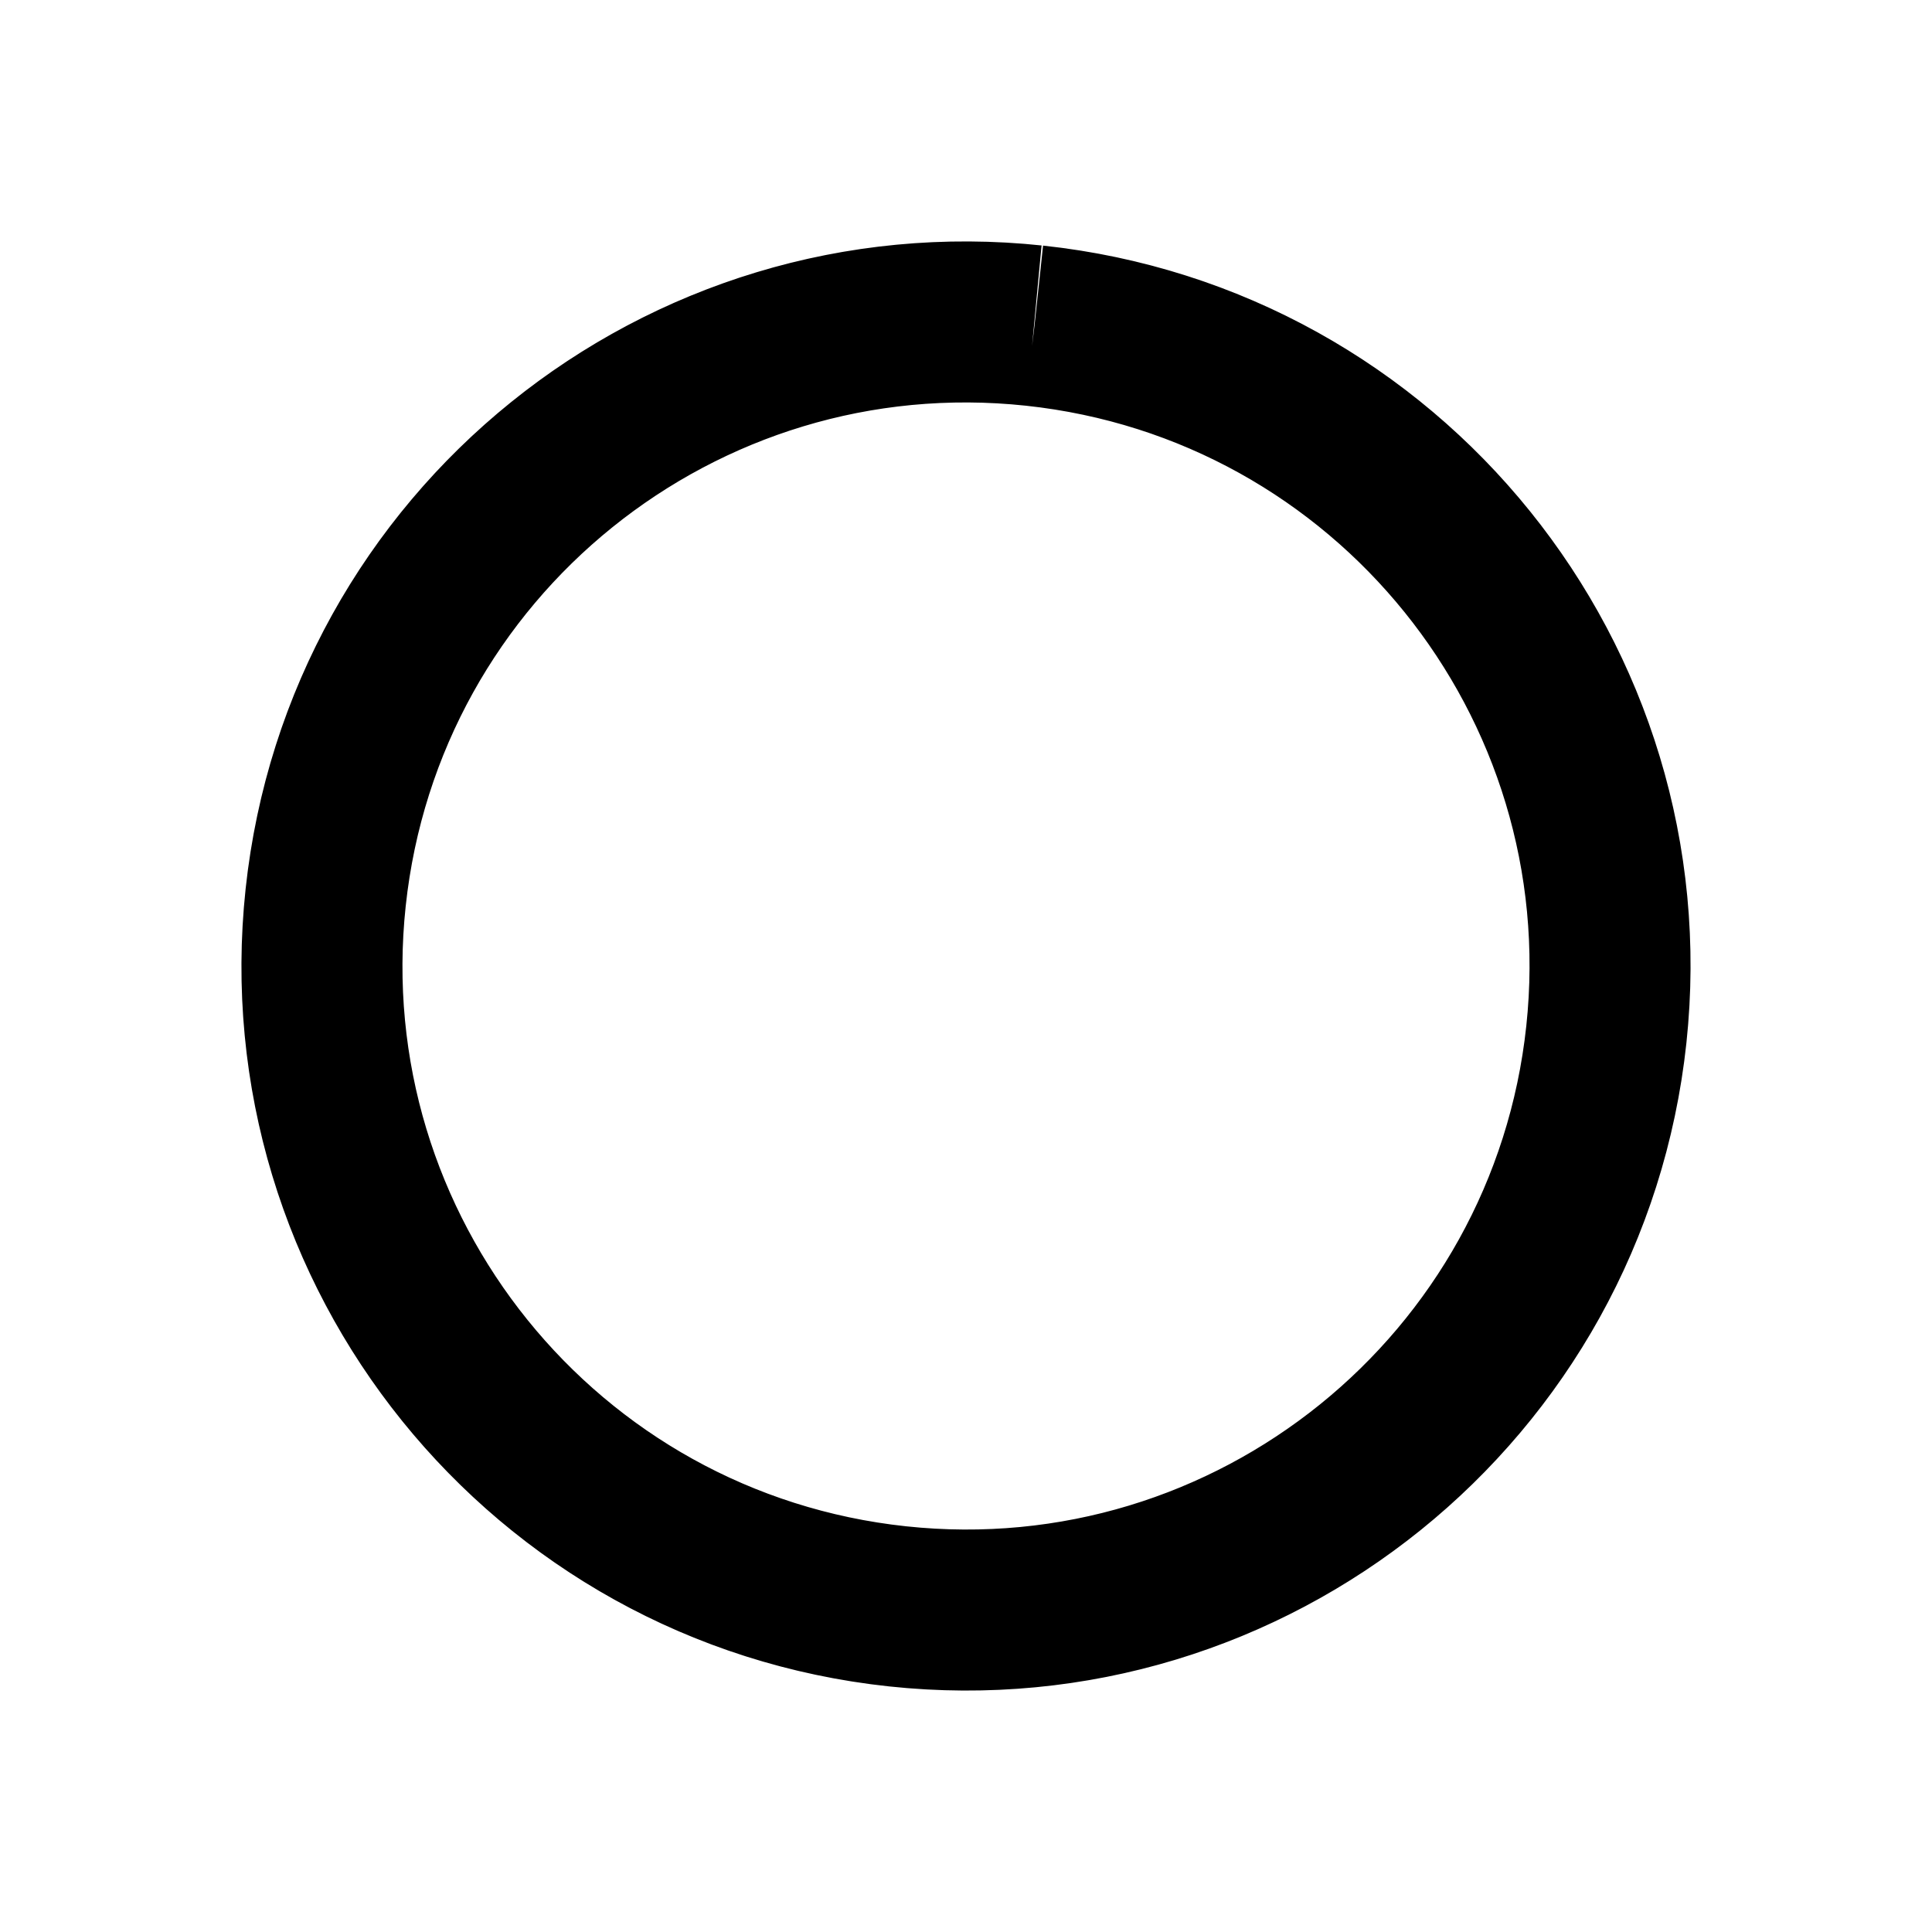
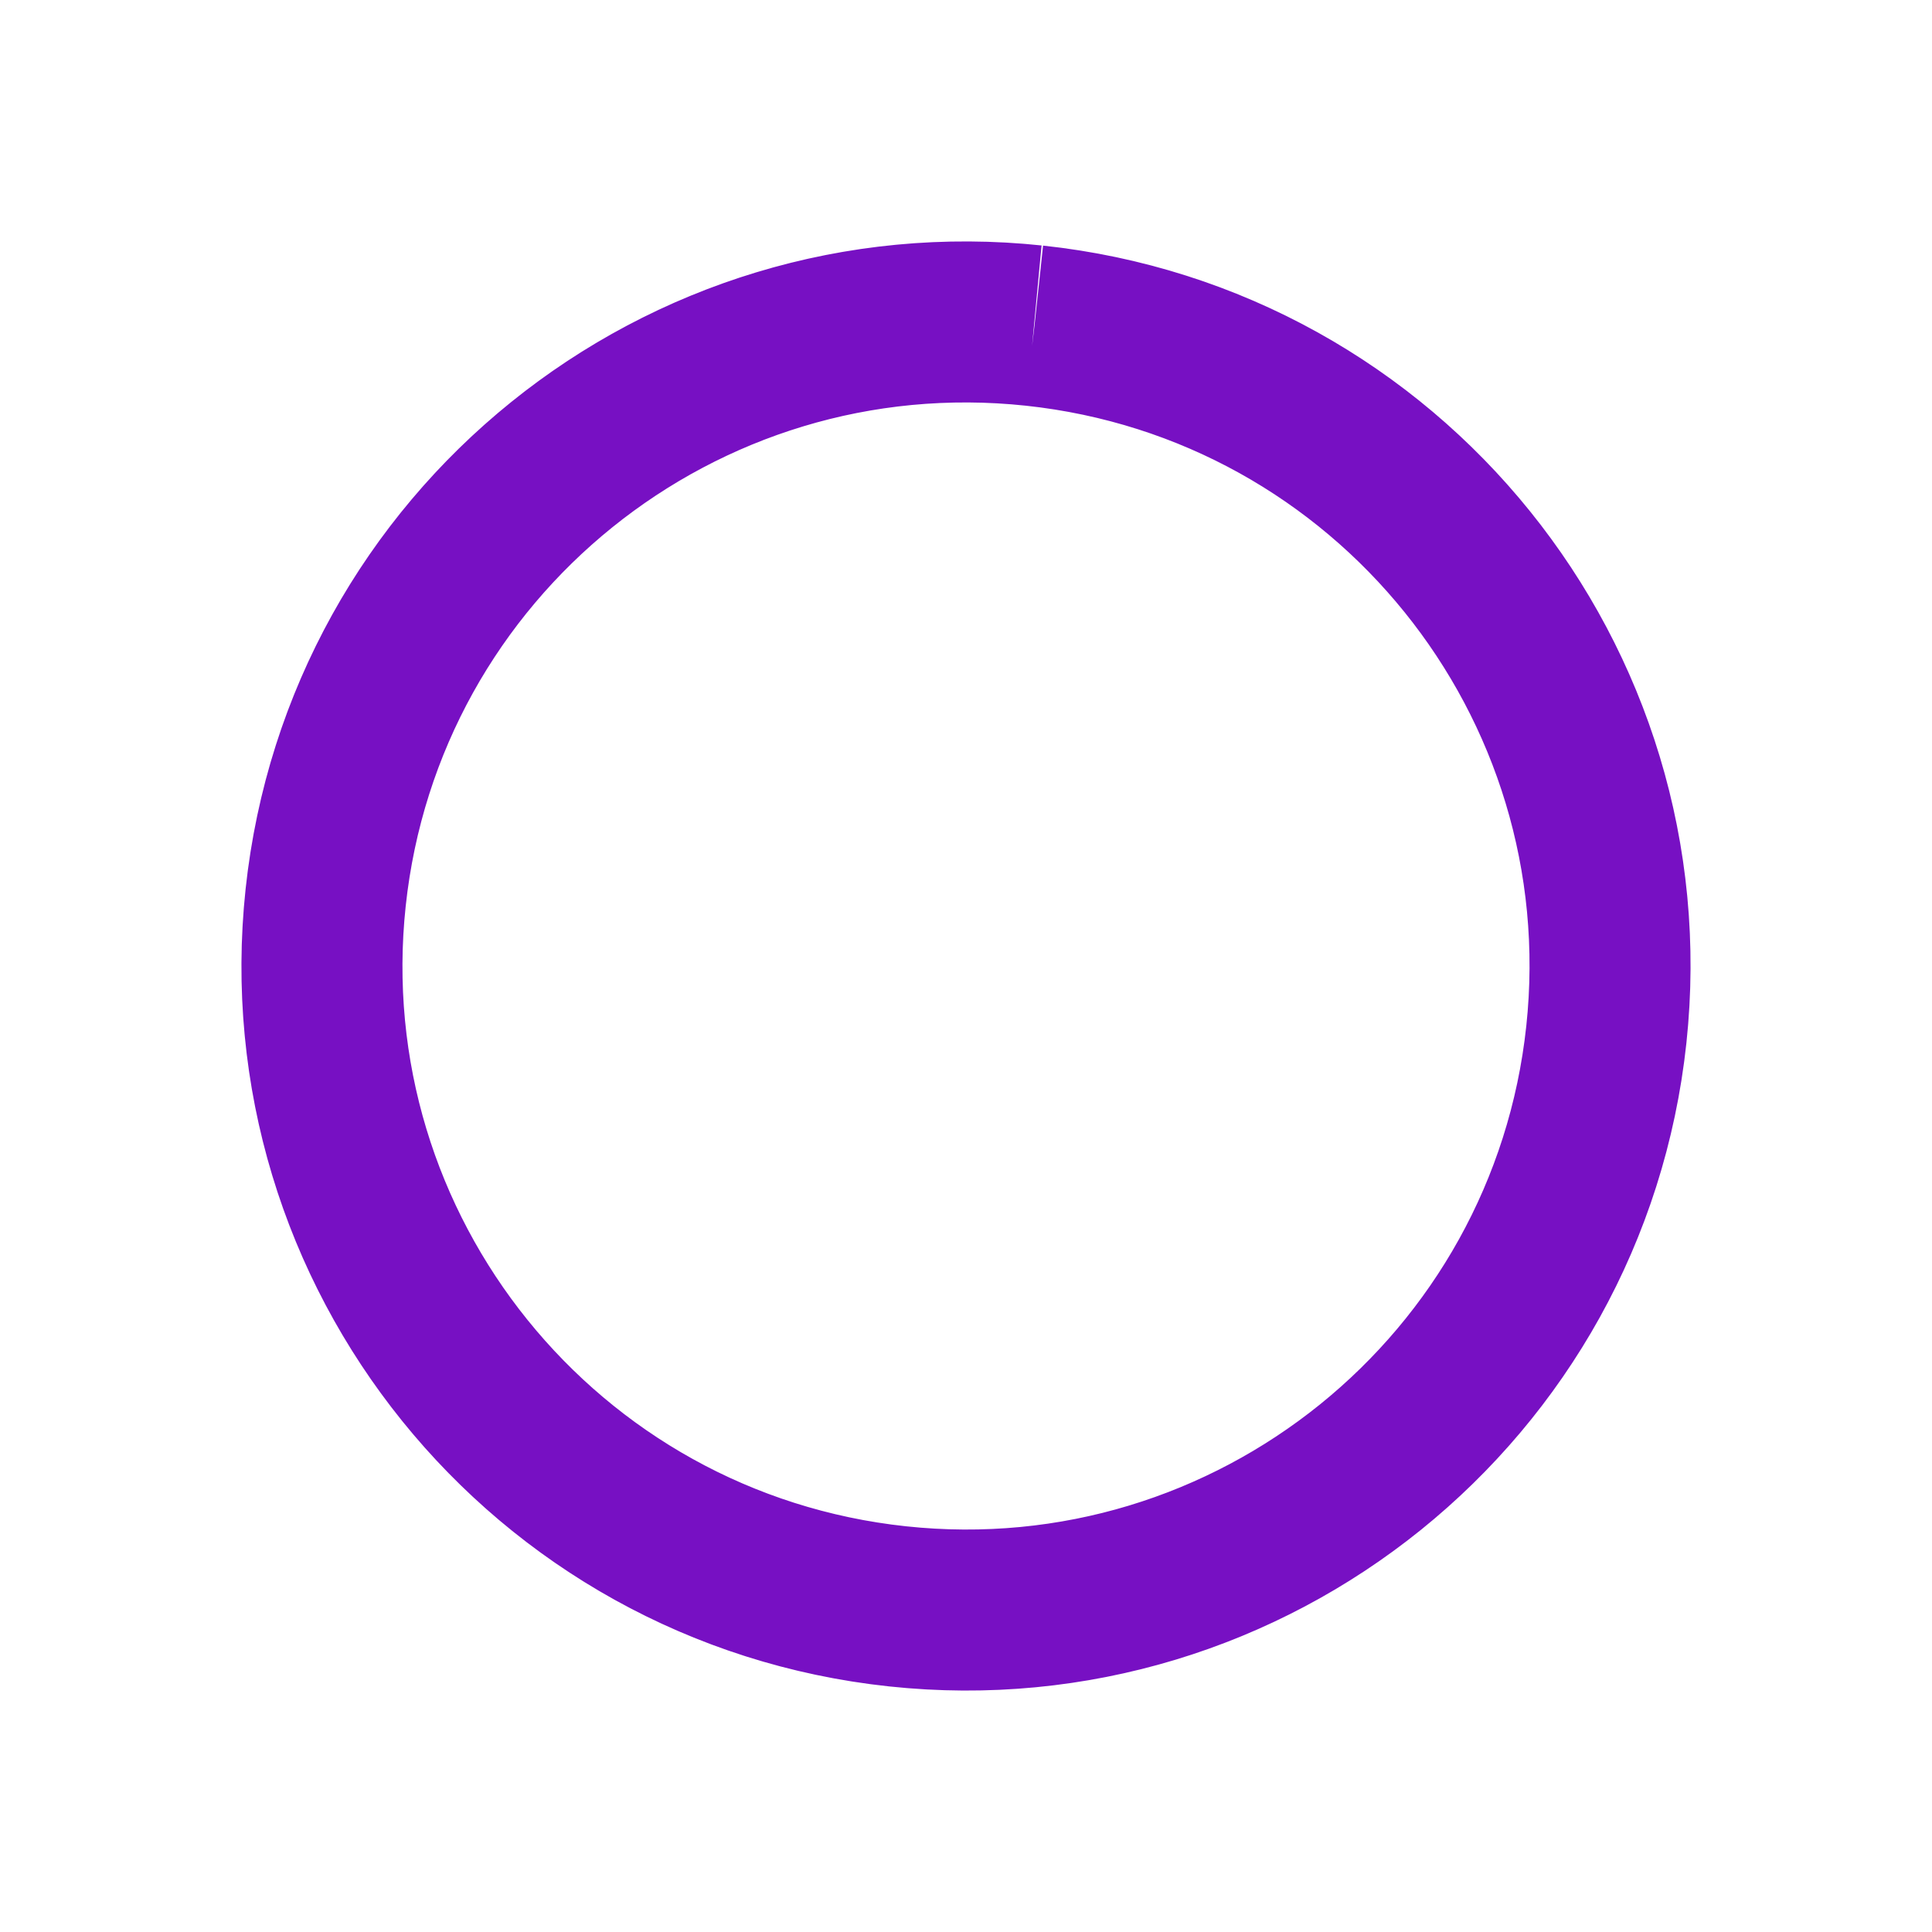
<svg xmlns="http://www.w3.org/2000/svg" width="24" height="24" viewBox="0 0 24 24">
-   <circle cx="12" cy="12" fill="transparent" r="8" stroke="currentColor" stroke-dasharray="50.265" stroke-width="2px" transform="rotate(-83.8945 12 12)">
+   <circle cx="12" cy="12" fill="transparent" r="8" stroke="rgba(118,15,195,0.99)" stroke-dasharray="50.265" stroke-width="2px" transform="rotate(-83.8945 12 12)">
    <animate attributeName="stroke-dashoffset" calcMode="spline" dur="2000ms" fill="freeze" keySplines="0.4 0 0.2 1" repeatCount="indefinite" values="150.796;50.265" />
    <animateTransform attributeName="transform" calcMode="spline" dur="2000ms" fill="freeze" keySplines="0.4 0 0.2 1" repeatCount="indefinite" type="rotate" values="-90 12 12;270 12 12" />
  </circle>
</svg>
